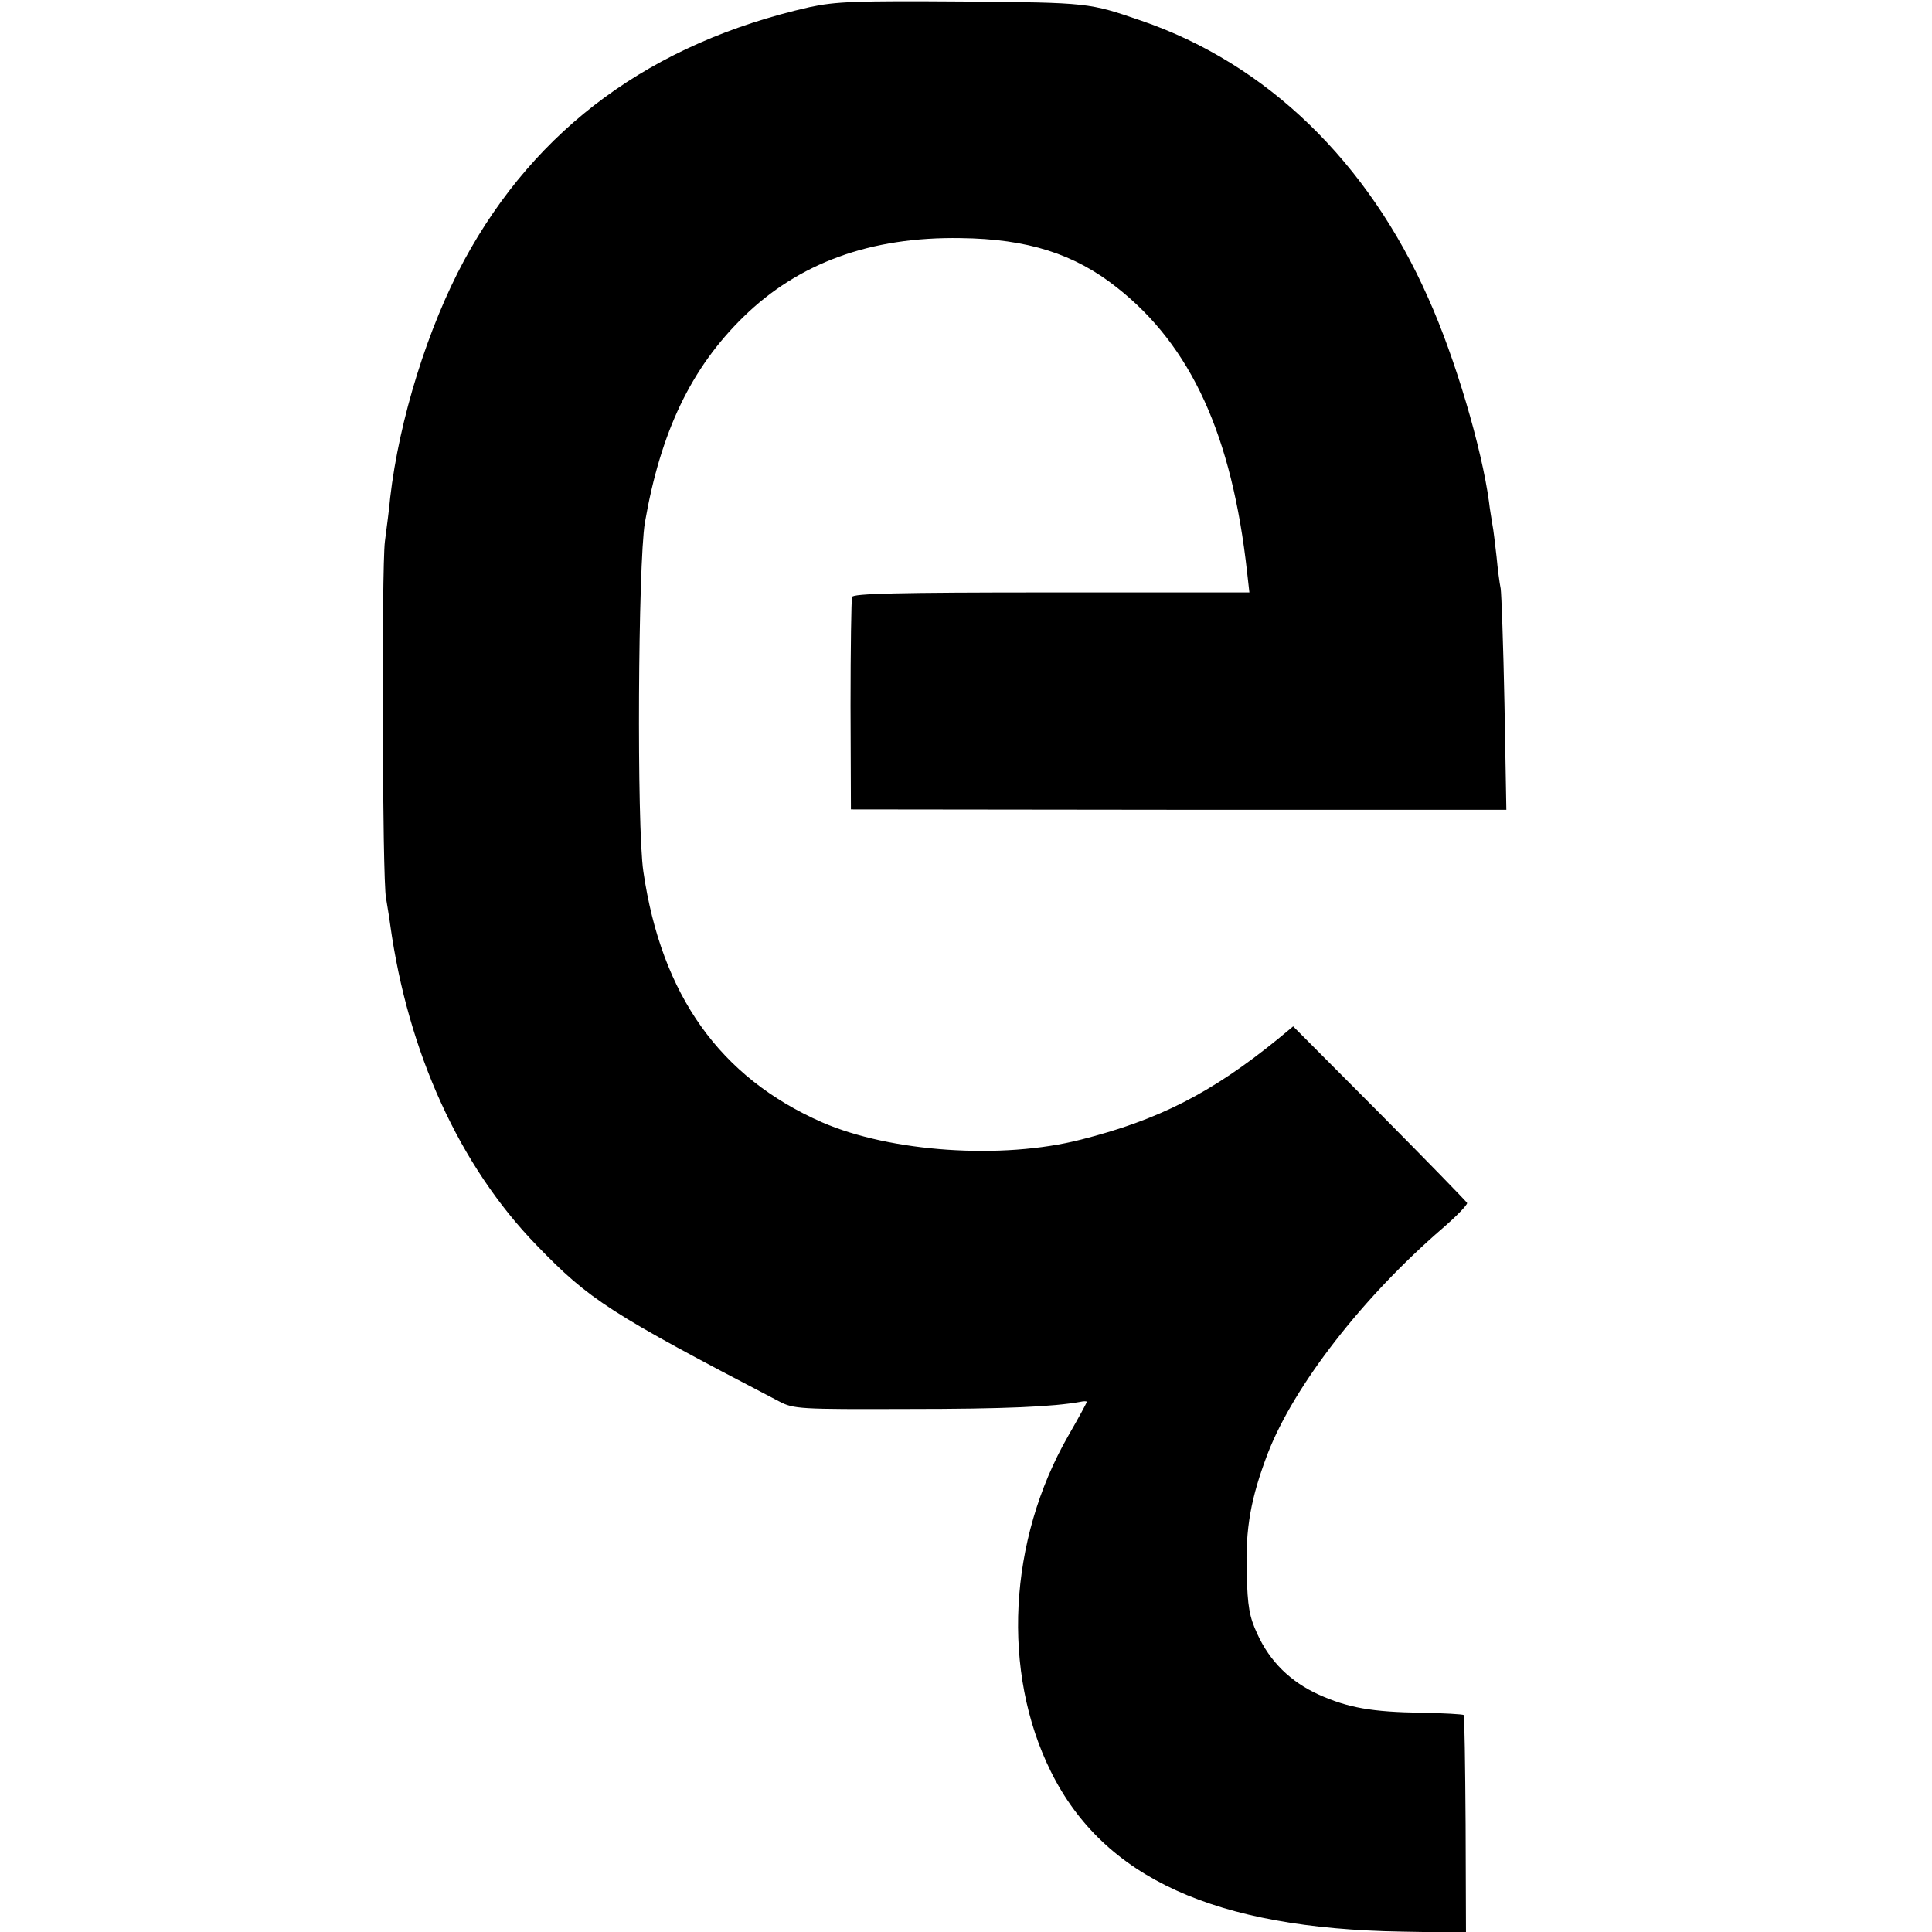
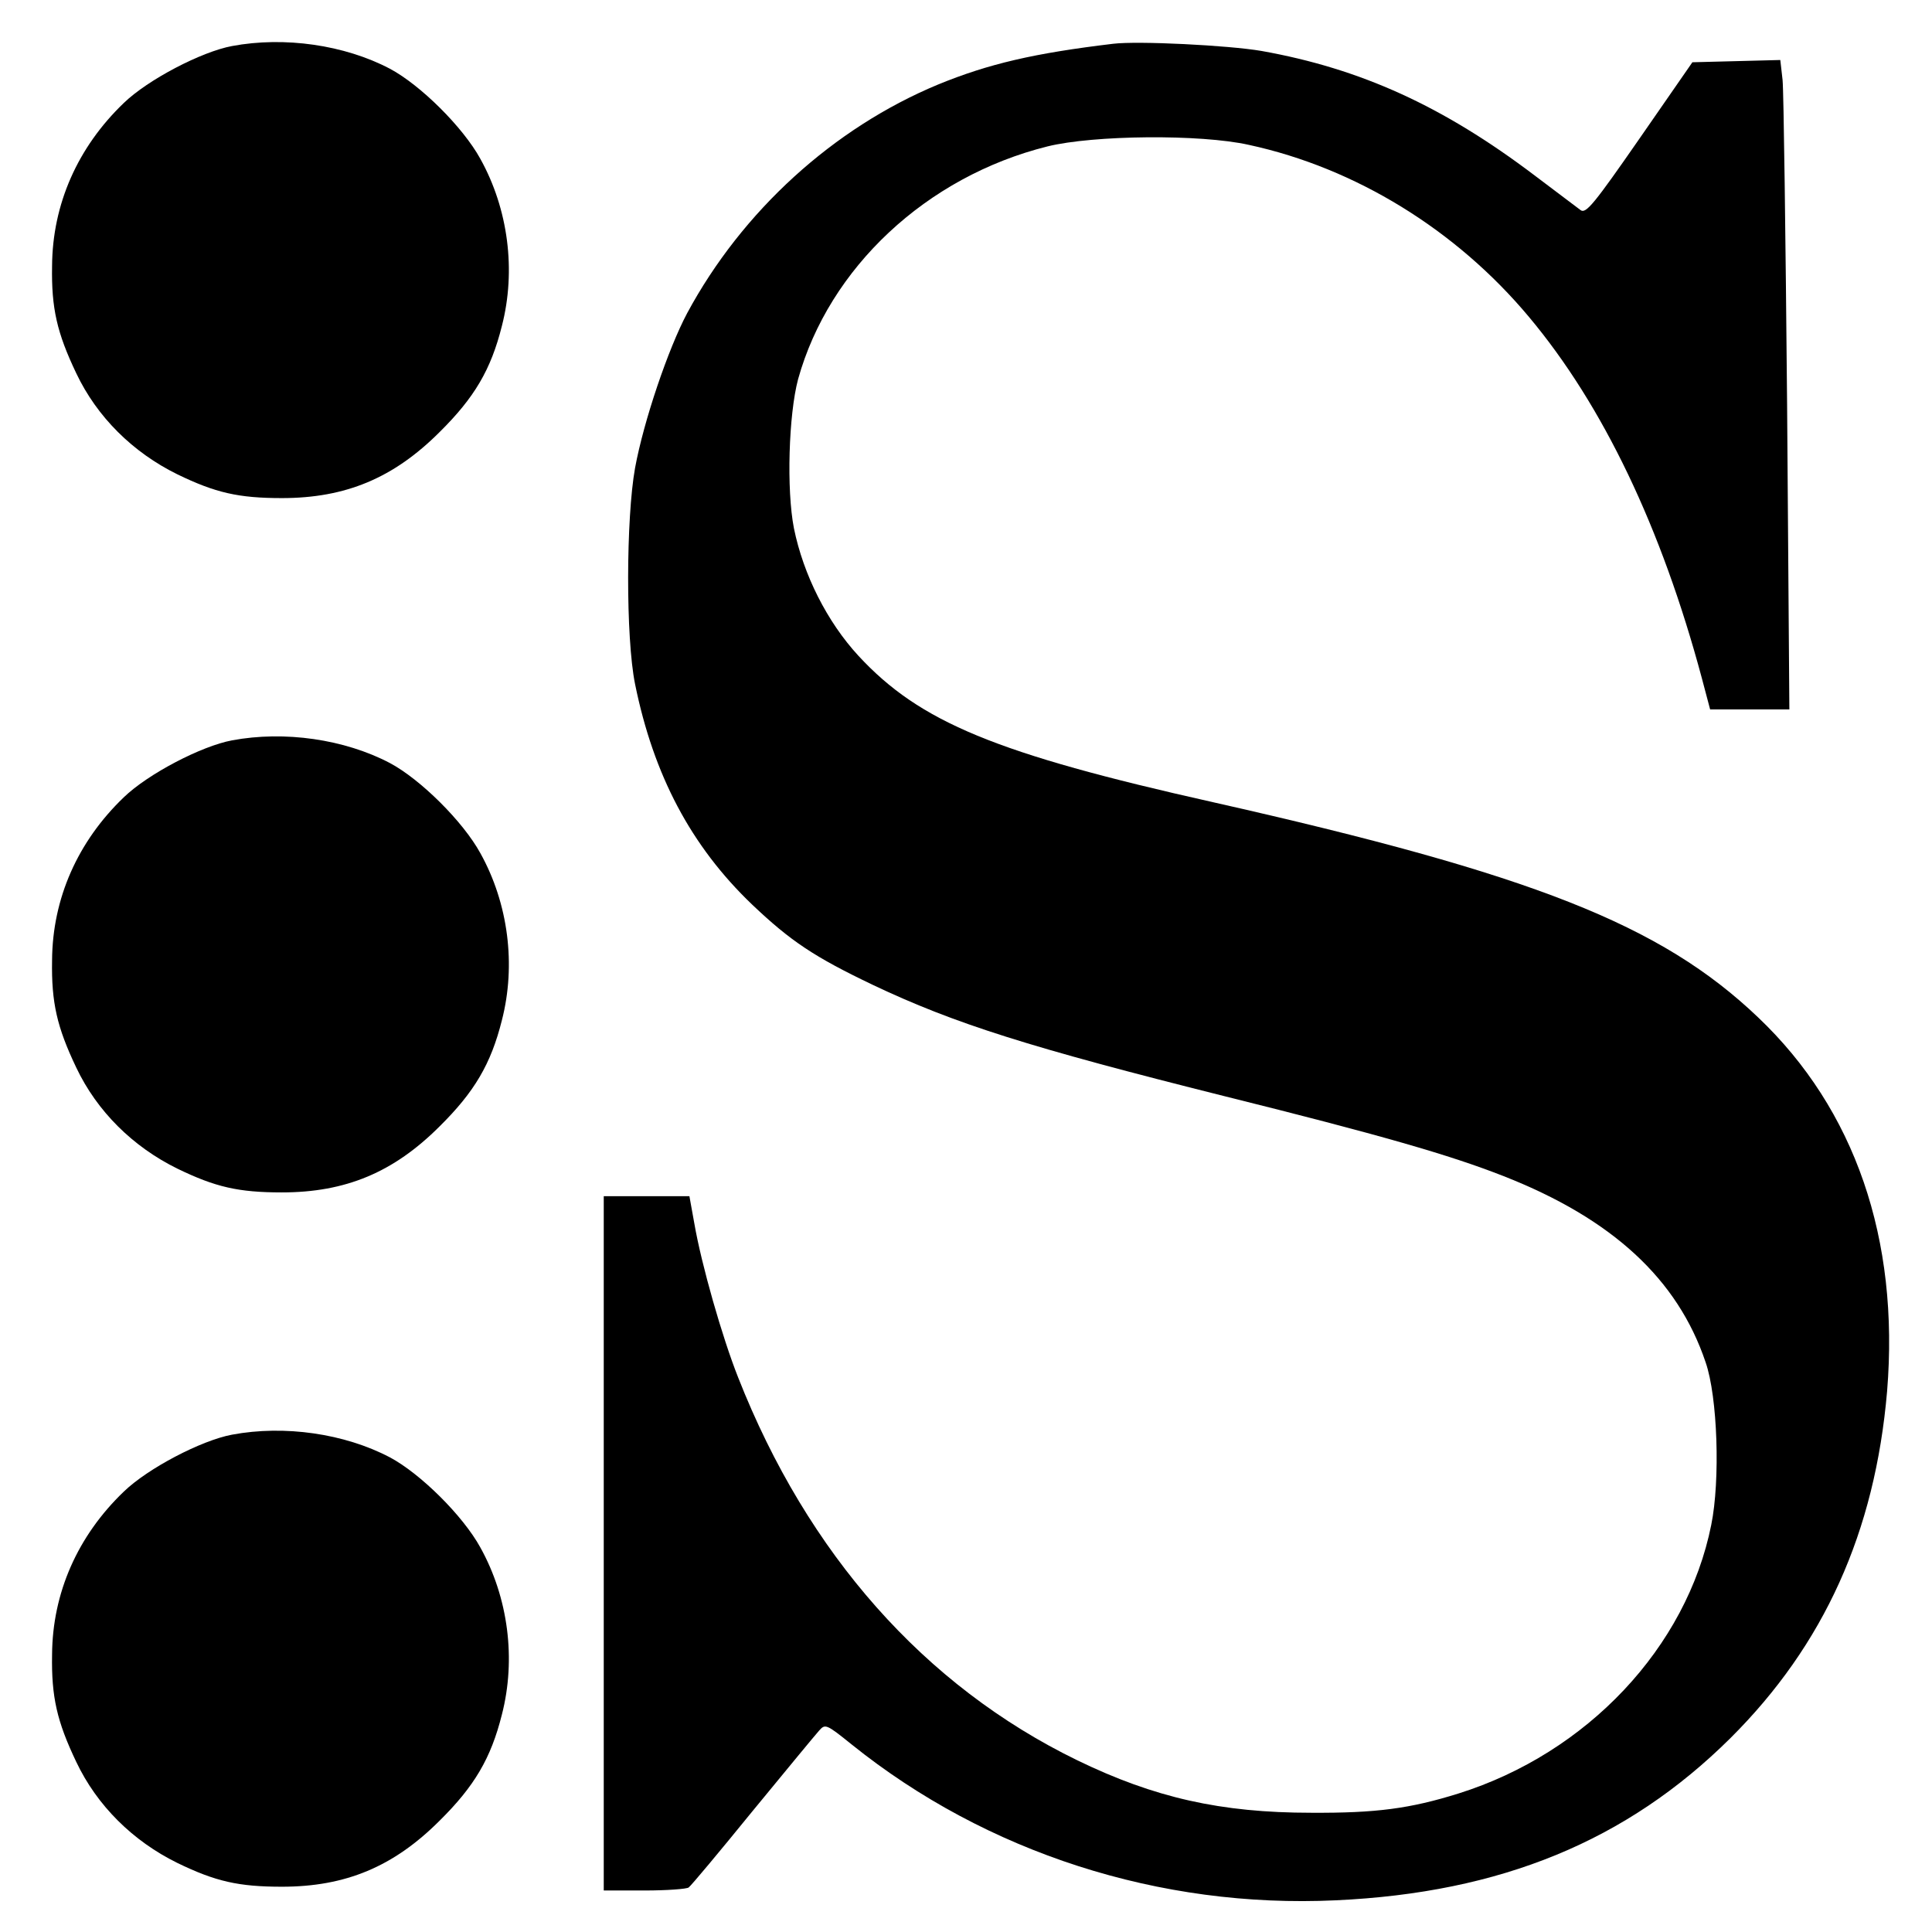
- <svg xmlns="http://www.w3.org/2000/svg" version="1" width="682.667" height="682.667" viewBox="0 0 512 512">
-   <path d="M214.5 1.9C172.7 11.4 142.1 33.8 123 69c-9.6 17.8-17.2 42.1-19.6 62.9-.2 2.5-.9 7.7-1.4 11.6-.9 7.1-.7 89.9.3 94.5.2 1.4.8 4.6 1.1 7 4.7 33.9 18.4 64 38.8 85 14 14.5 19.4 18 64.3 41.4 3.8 2 5.4 2.1 34 2 26 0 38.7-.6 45.8-1.9.9-.2 1.7-.2 1.7 0 0 .3-2.2 4.3-4.9 9-15.9 27.7-17.7 62.6-4.6 89 14 28.2 43.5 41.6 93 42.4l17 .3-.1-28.7c-.1-15.7-.3-28.8-.5-29-.3-.2-5.2-.5-11.1-.6-13.2-.2-19.5-1.3-27.3-4.8-7.5-3.4-13-8.8-16.3-16.1-2.1-4.5-2.6-7.3-2.8-16-.4-12 1.1-20.1 5.6-31.9 7-18 25.2-41.4 46.3-59.6 3.7-3.2 6.6-6.2 6.5-6.7-.2-.4-10.6-11.1-23.2-23.8l-22.9-23-4.1 3.4C321 289.7 307 296.8 286.5 302c-21 5.4-50.6 3.3-68.7-4.6-27-11.9-42.5-33.6-47.3-66.4-1.8-12.1-1.4-81.7.4-92.5 4.2-24.2 12.3-41 26.1-54.5 14.6-14.3 33.7-21.3 57.6-20.9 17.7.2 30.2 4.2 41.4 13.1 19.7 15.5 30.5 39.2 34.5 75.5l.6 5.3h-52.4c-41.1 0-52.6.3-52.9 1.2-.2.7-.4 13.7-.4 28.8l.1 27.5 86.9.1h86.8l-.5-28c-.3-15.5-.8-29.2-1-30.6-.3-1.4-.8-5.2-1.1-8.5-.4-3.3-.8-7.1-1.1-8.5-.2-1.4-.7-4.1-.9-6-1.9-14.1-8.9-38-16.1-54-16-36.2-42.8-62.1-76-73.5C288.5.7 288.8.7 255 .4c-28.4-.2-33.5 0-40.5 1.5z" />
+ <svg xmlns="http://www.w3.org/2000/svg" version="1.0" width="512pt" height="512pt" viewBox="0 0 512 512" preserveAspectRatio="xMidYMid meet">
+   <g transform="translate(0,512) scale(0.1,-0.1)" fill="#000000" stroke="none">
+     <path d="M615 4998 c-81 -15 -223 -89 -287 -151 -122 -117 -189 -268 -190 -432 -2 -112 13 -177 64 -284 55 -116 150 -210 268 -268 101 -49 162 -63 277 -63 169 0 296 53 418 175 92 91 136 165 165 281 38 147 17 310 -57 443 -46 84 -159 196 -240 239 -120 63 -279 86 -418 60z" />
+     <path d="M2950 5004 c-209 -25 -330 -53 -464 -108 -277 -115 -519 -335 -665 -606 -50 -94 -115 -285 -138 -410 -24 -133 -25 -450 0 -573 49 -241 148 -429 310 -584 102 -97 165 -139 320 -213 217 -103 417 -166 932 -295 410 -102 598 -156 740 -212 288 -113 461 -273 535 -493 32 -92 39 -313 15 -431 -65 -325 -329 -605 -670 -712 -128 -40 -218 -52 -390 -51 -240 0 -416 40 -620 139 -405 197 -715 547 -899 1015 -42 106 -97 298 -116 408 l-13 72 -114 0 -113 0 0 -920 0 -920 108 0 c59 0 112 4 117 8 6 4 82 95 169 202 88 107 167 203 177 214 16 18 19 17 86 -37 357 -287 817 -435 1283 -413 437 20 771 157 1046 430 248 247 383 546 415 919 33 403 -85 747 -342 991 -258 246 -597 379 -1444 570 -576 129 -777 212 -940 388 -83 90 -146 215 -171 338 -20 102 -14 301 11 395 82 295 340 537 661 617 121 30 405 33 534 4 282 -61 549 -225 742 -456 196 -234 351 -558 458 -957 l22 -83 105 0 105 0 -6 808 c-4 444 -9 831 -12 860 l-6 53 -116 -3 -117 -3 -140 -202 c-120 -173 -142 -200 -156 -190 -9 7 -64 48 -122 92 -243 184 -461 283 -724 330 -88 15 -327 27 -393 19z" />
+     <path d="M615 3158 c-81 -15 -223 -89 -287 -151 -122 -117 -189 -268 -190 -432 -2 -112 13 -177 64 -284 55 -116 150 -210 268 -268 101 -49 162 -63 277 -63 169 0 296 53 418 175 92 91 136 165 165 281 38 147 17 310 -57 443 -46 84 -159 196 -240 239 -120 63 -279 86 -418 60z" />
+     <path d="M615 1318 c-81 -15 -223 -89 -287 -151 -122 -117 -189 -268 -190 -432 -2 -112 13 -177 64 -284 55 -116 150 -210 268 -268 101 -49 162 -63 277 -63 169 0 296 53 418 175 92 91 136 165 165 281 38 147 17 310 -57 443 -46 84 -159 196 -240 239 -120 63 -279 86 -418 60z" />
+   </g>
</svg>
